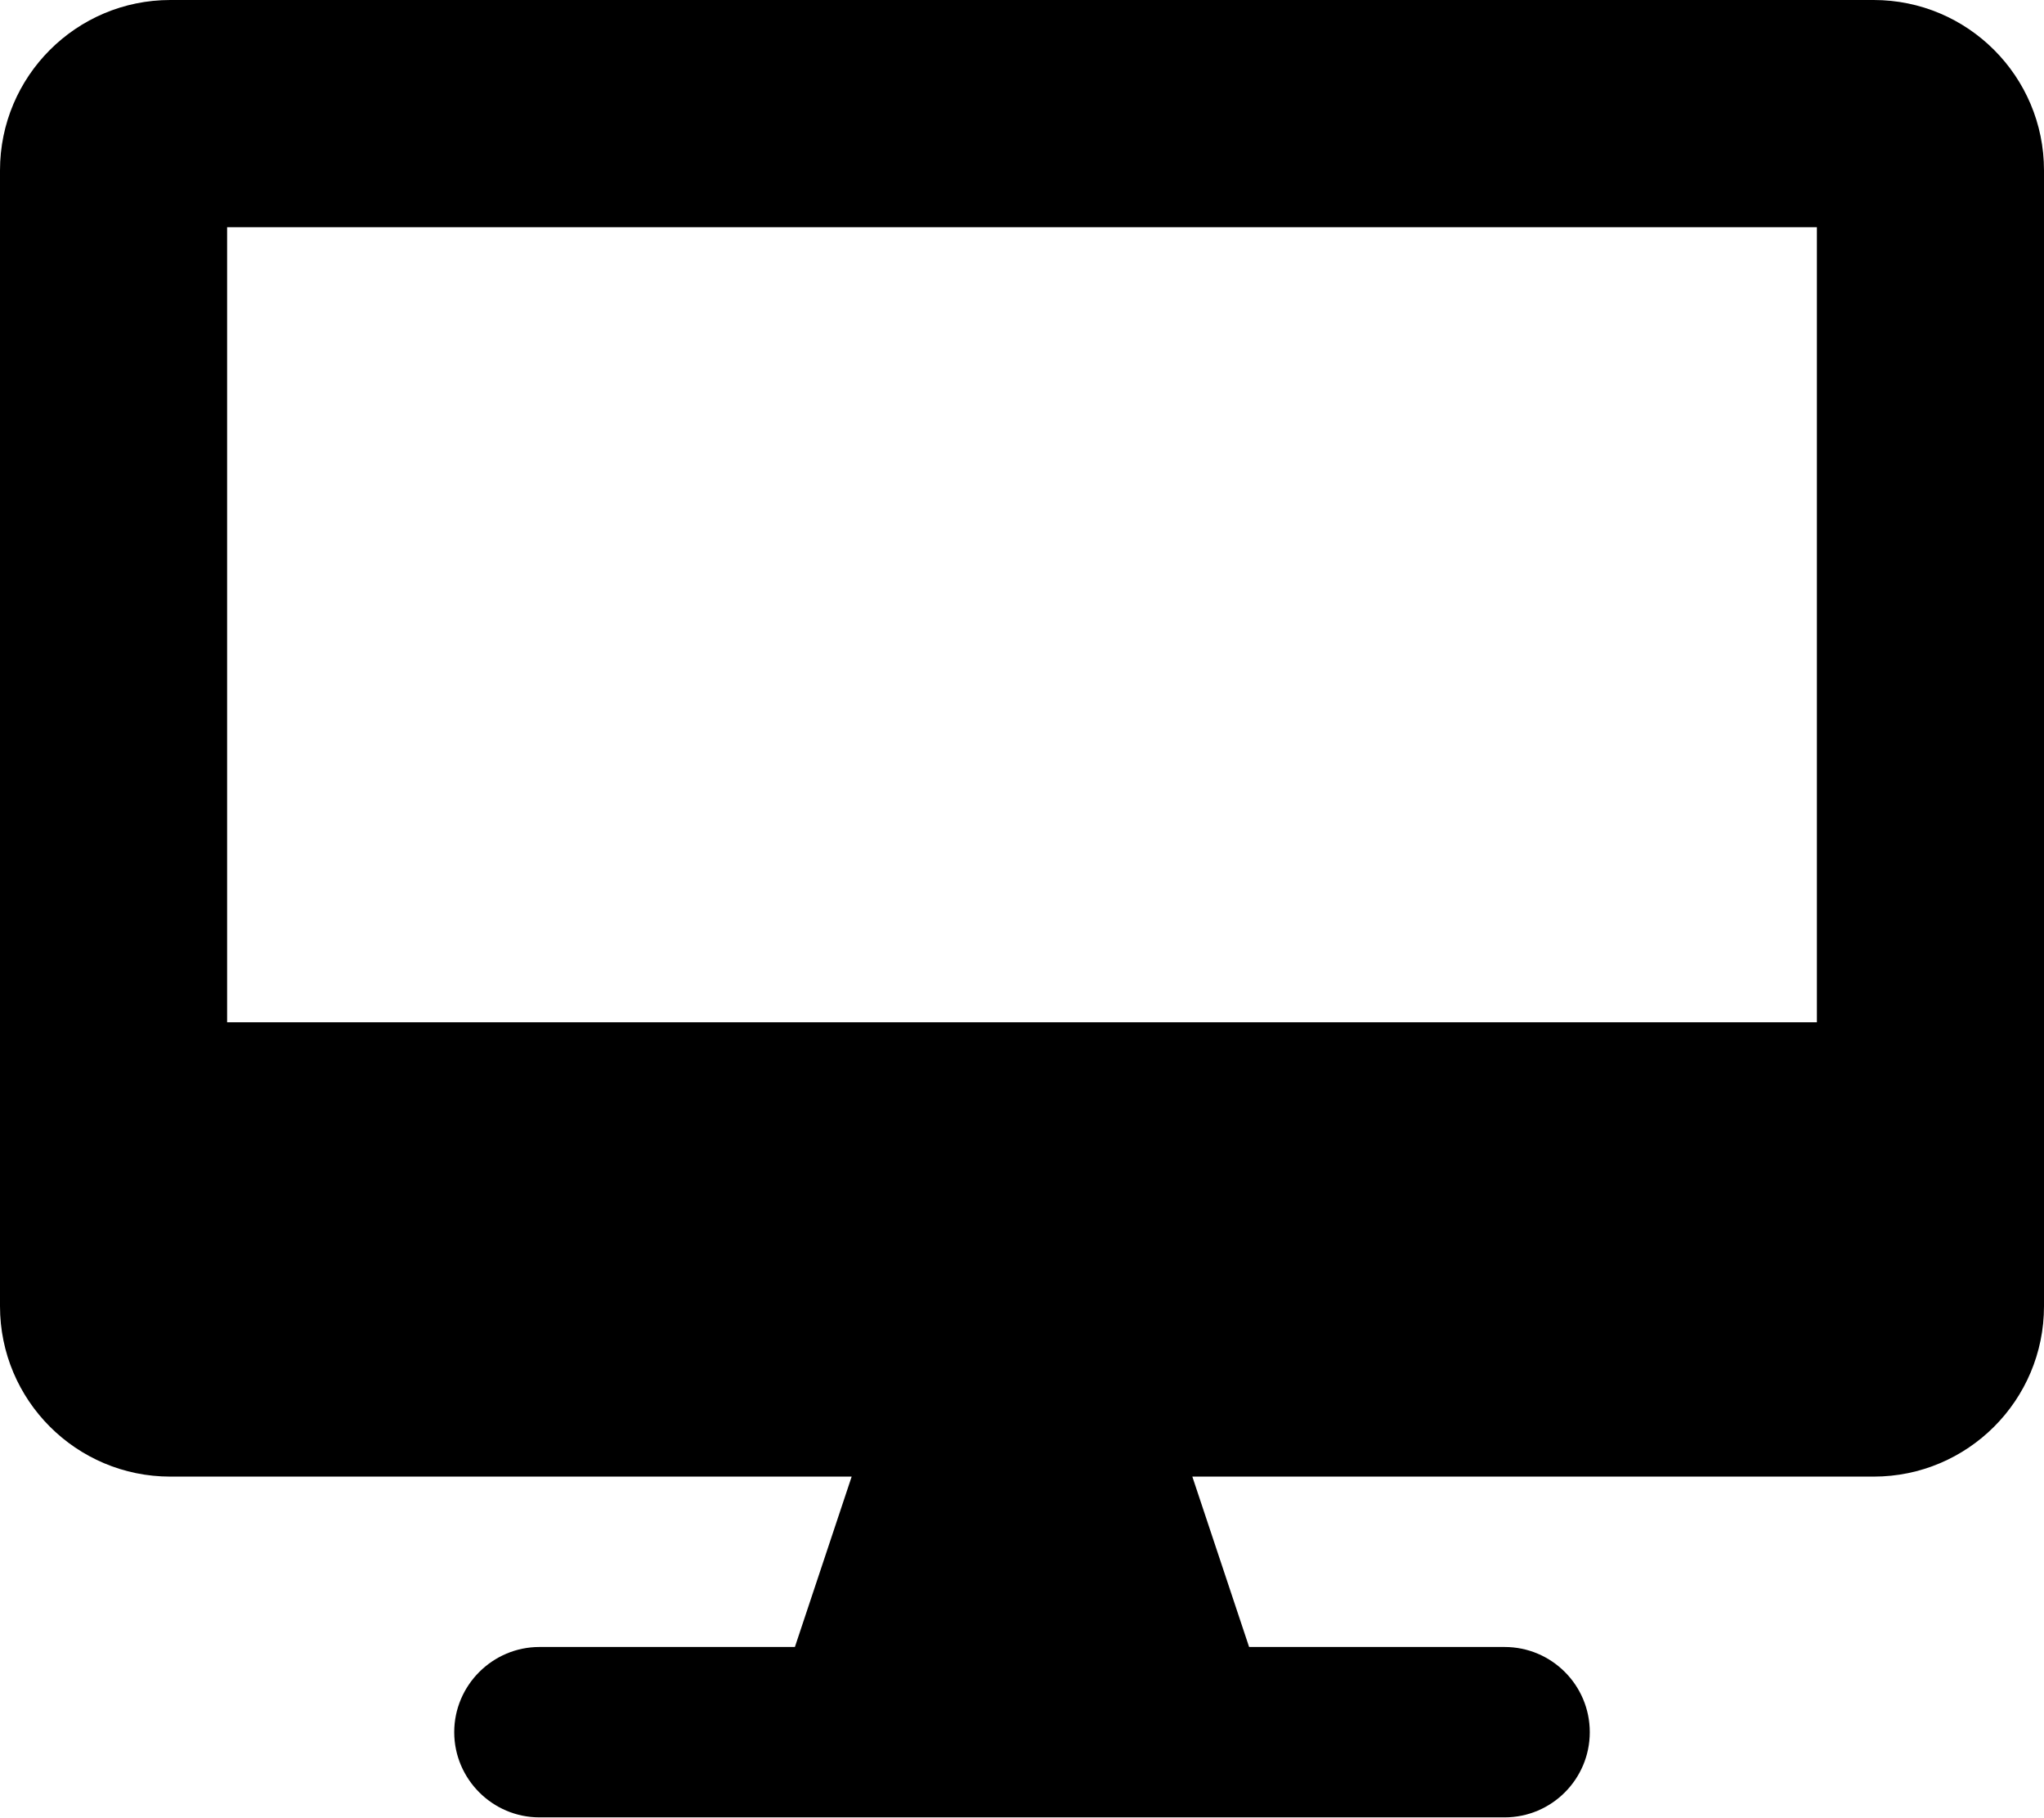
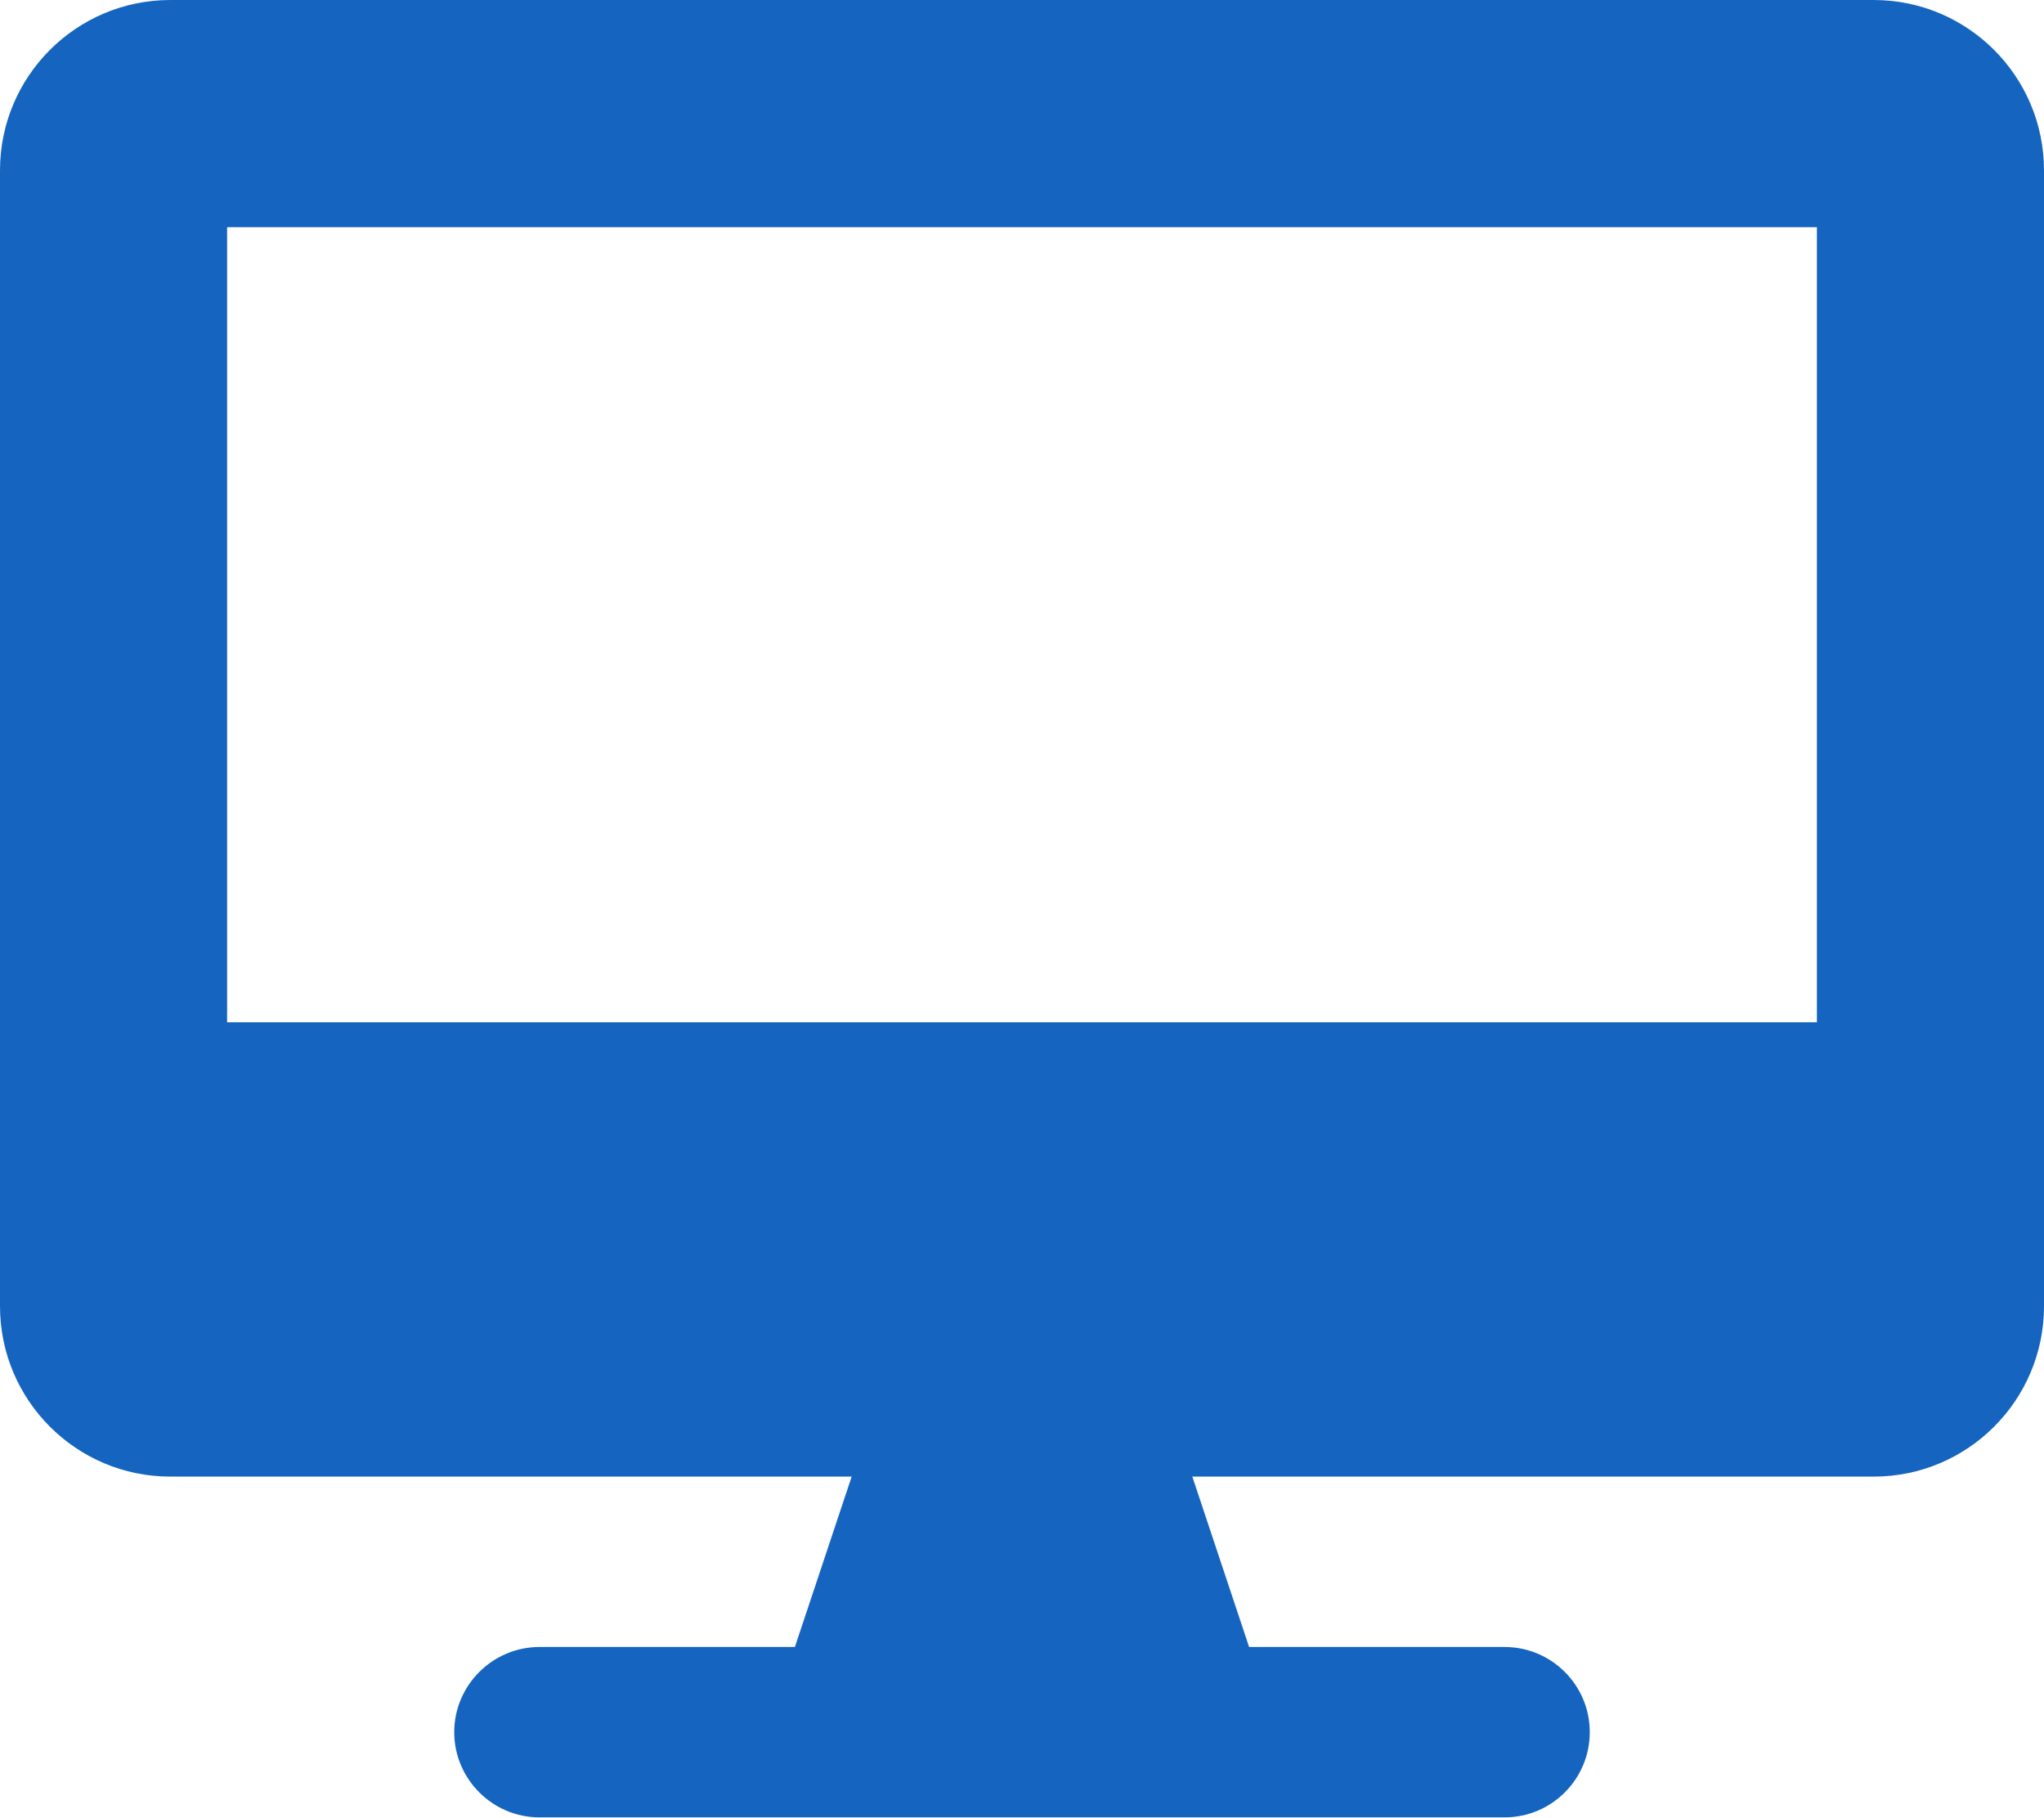
- <svg xmlns="http://www.w3.org/2000/svg" viewBox="0 0 576 512">
-   <path d="M528 0h-480C21.5 0 0 21.5 0 48v320C0 394.5 21.5 416 48 416h192L224 464H152C138.8 464 128 474.8 128 488S138.8 512 152 512h272c13.25 0 24-10.75 24-24s-10.75-24-24-24H352L336 416h192c26.5 0 48-21.5 48-48v-320C576 21.5 554.5 0 528 0zM512 288H64V64h448V288z" />
+ <svg xmlns="http://www.w3.org/2000/svg" width="576" height="512" xml:space="preserve" overflow="hidden">
+   <defs>
+     <clipPath id="clip0">
+       <rect x="352" y="135" width="576" height="512" />
+     </clipPath>
+   </defs>
+   <g clip-path="url(#clip0)" transform="translate(-352 -135)">
+     <path d="M880 135 400 135C373.5 135 352 156.5 352 183L352 503C352 529.5 373.5 551 400 551L592 551 576 599 504 599C490.8 599 480 609.8 480 623 480 636.2 490.8 647 504 647L776 647C789.25 647 800 636.25 800 623 800 609.75 789.25 599 776 599L704 599 688 551 880 551C906.5 551 928 529.5 928 503L928 183C928 156.5 906.5 135 880 135ZM864 423 416 423 416 199 864 199 864 423Z" fill="#1565C0" />
+   </g>
</svg>
